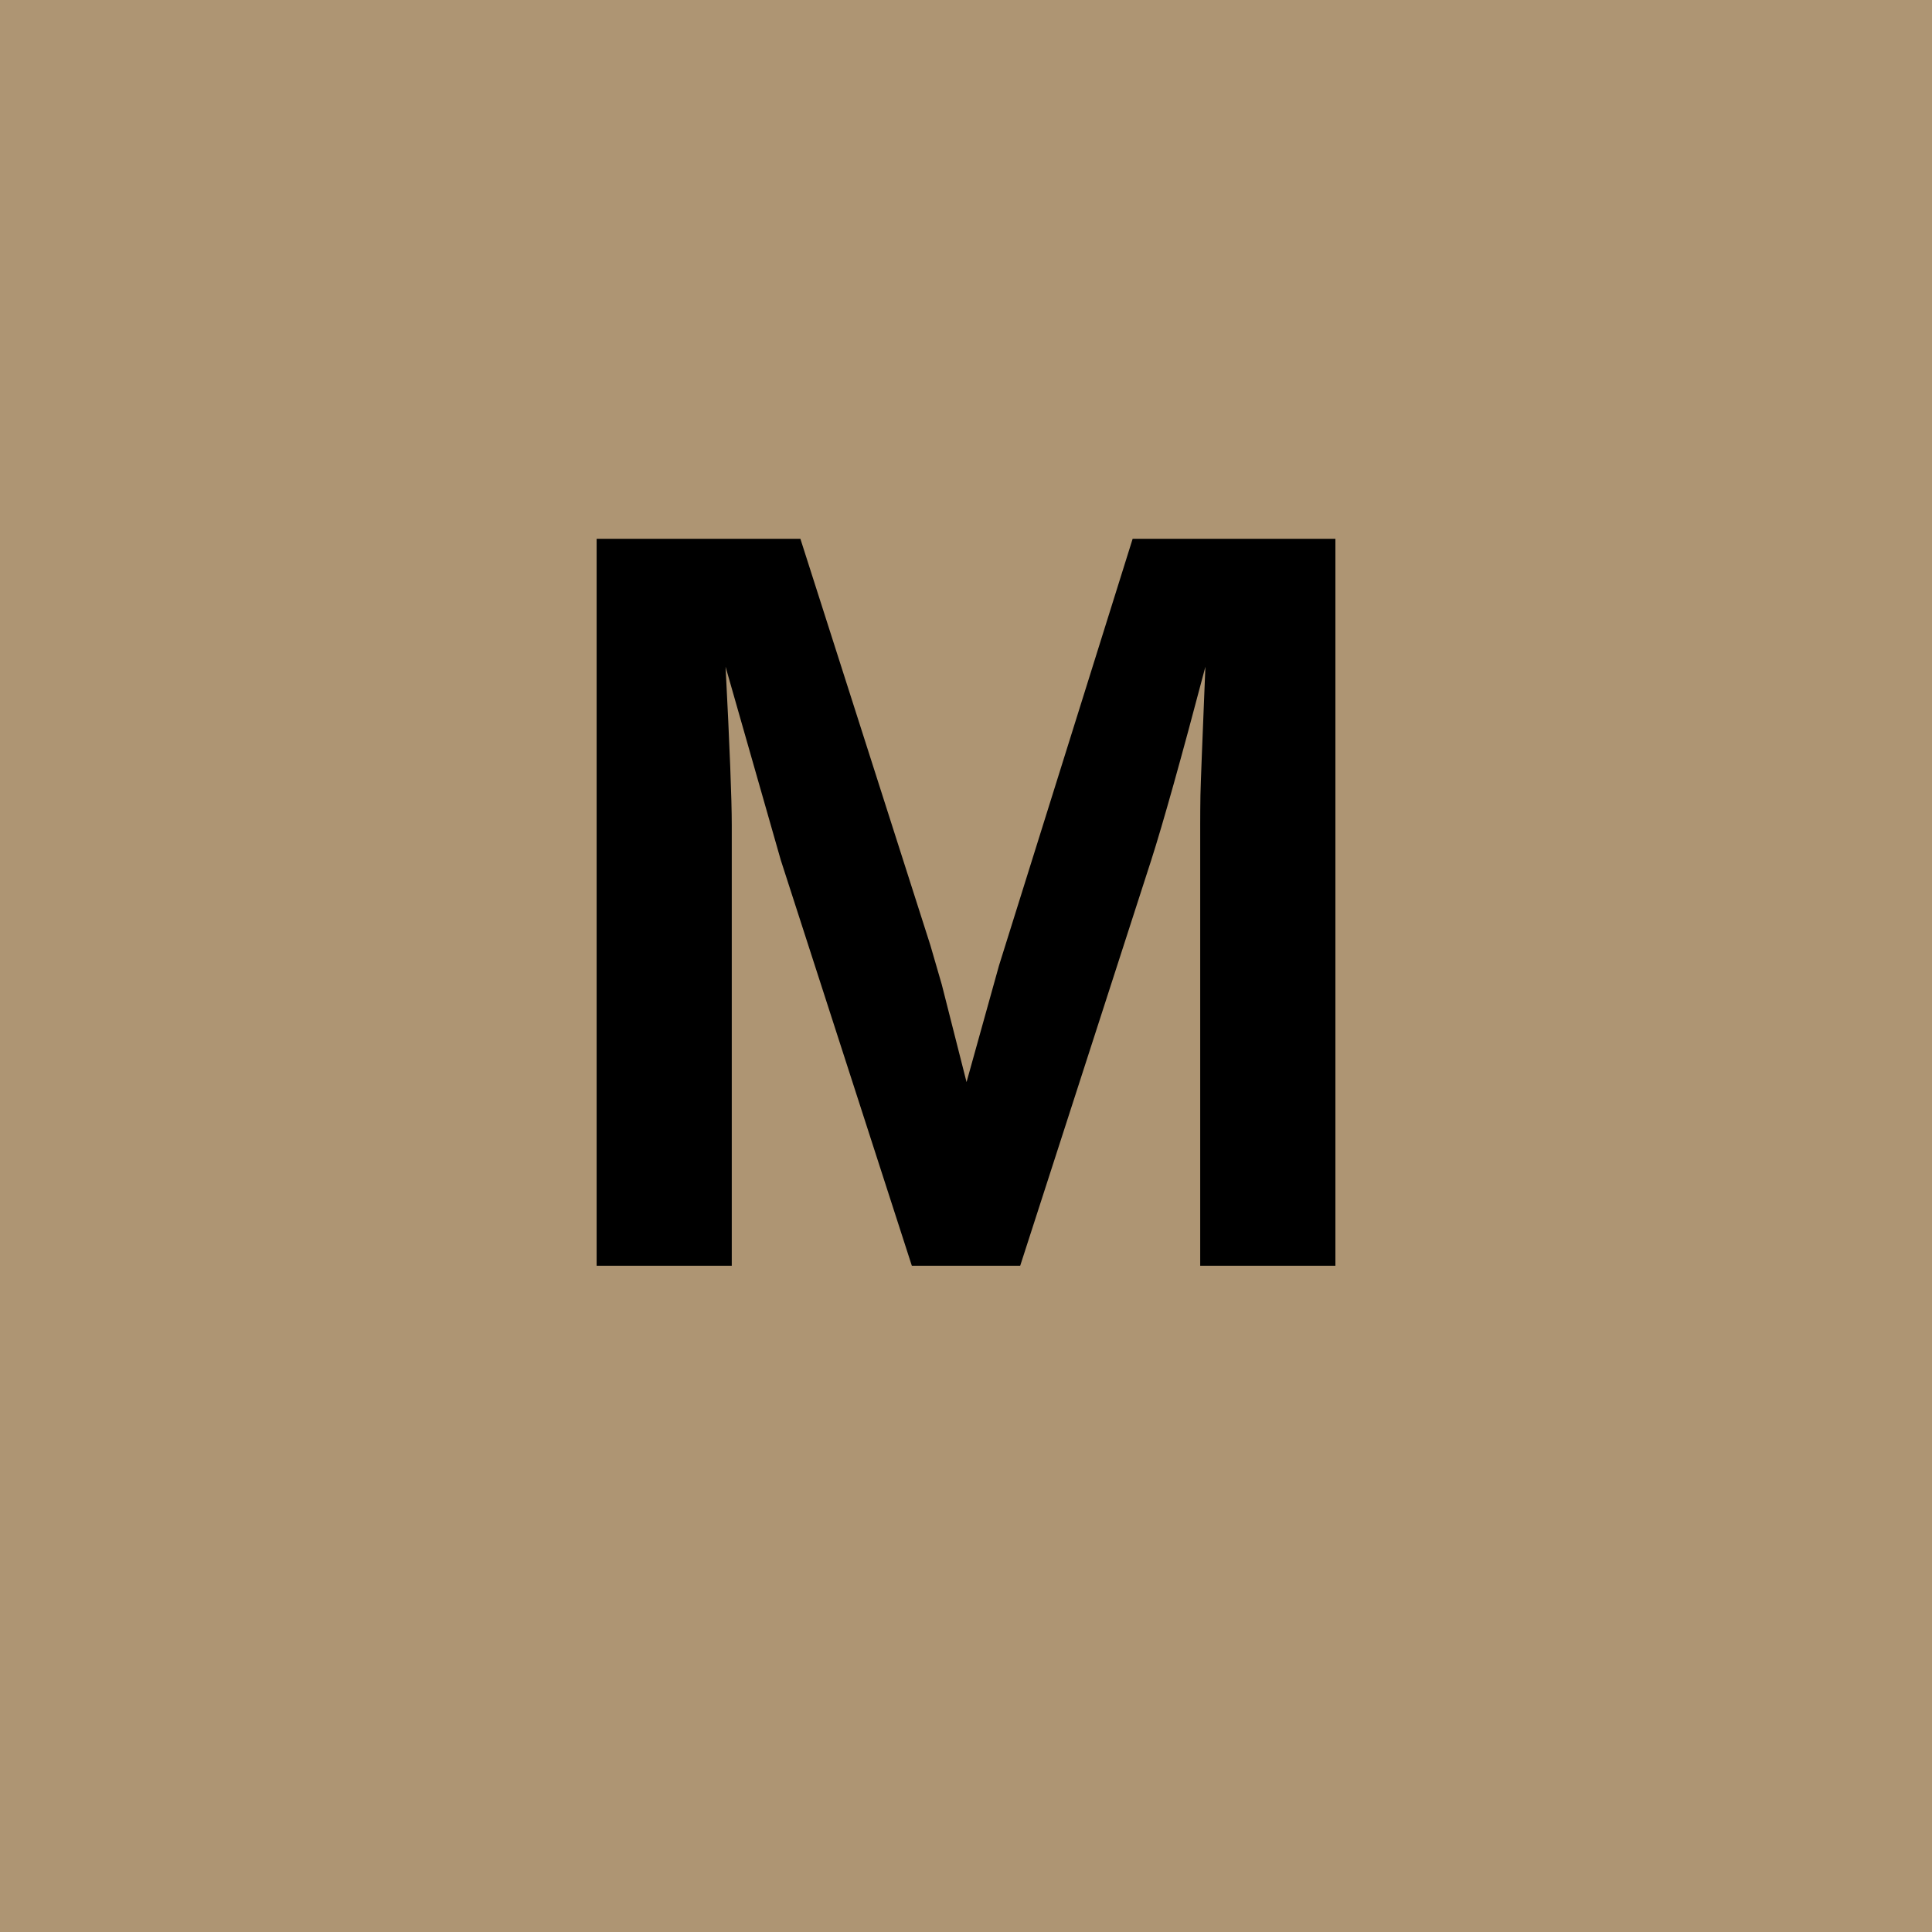
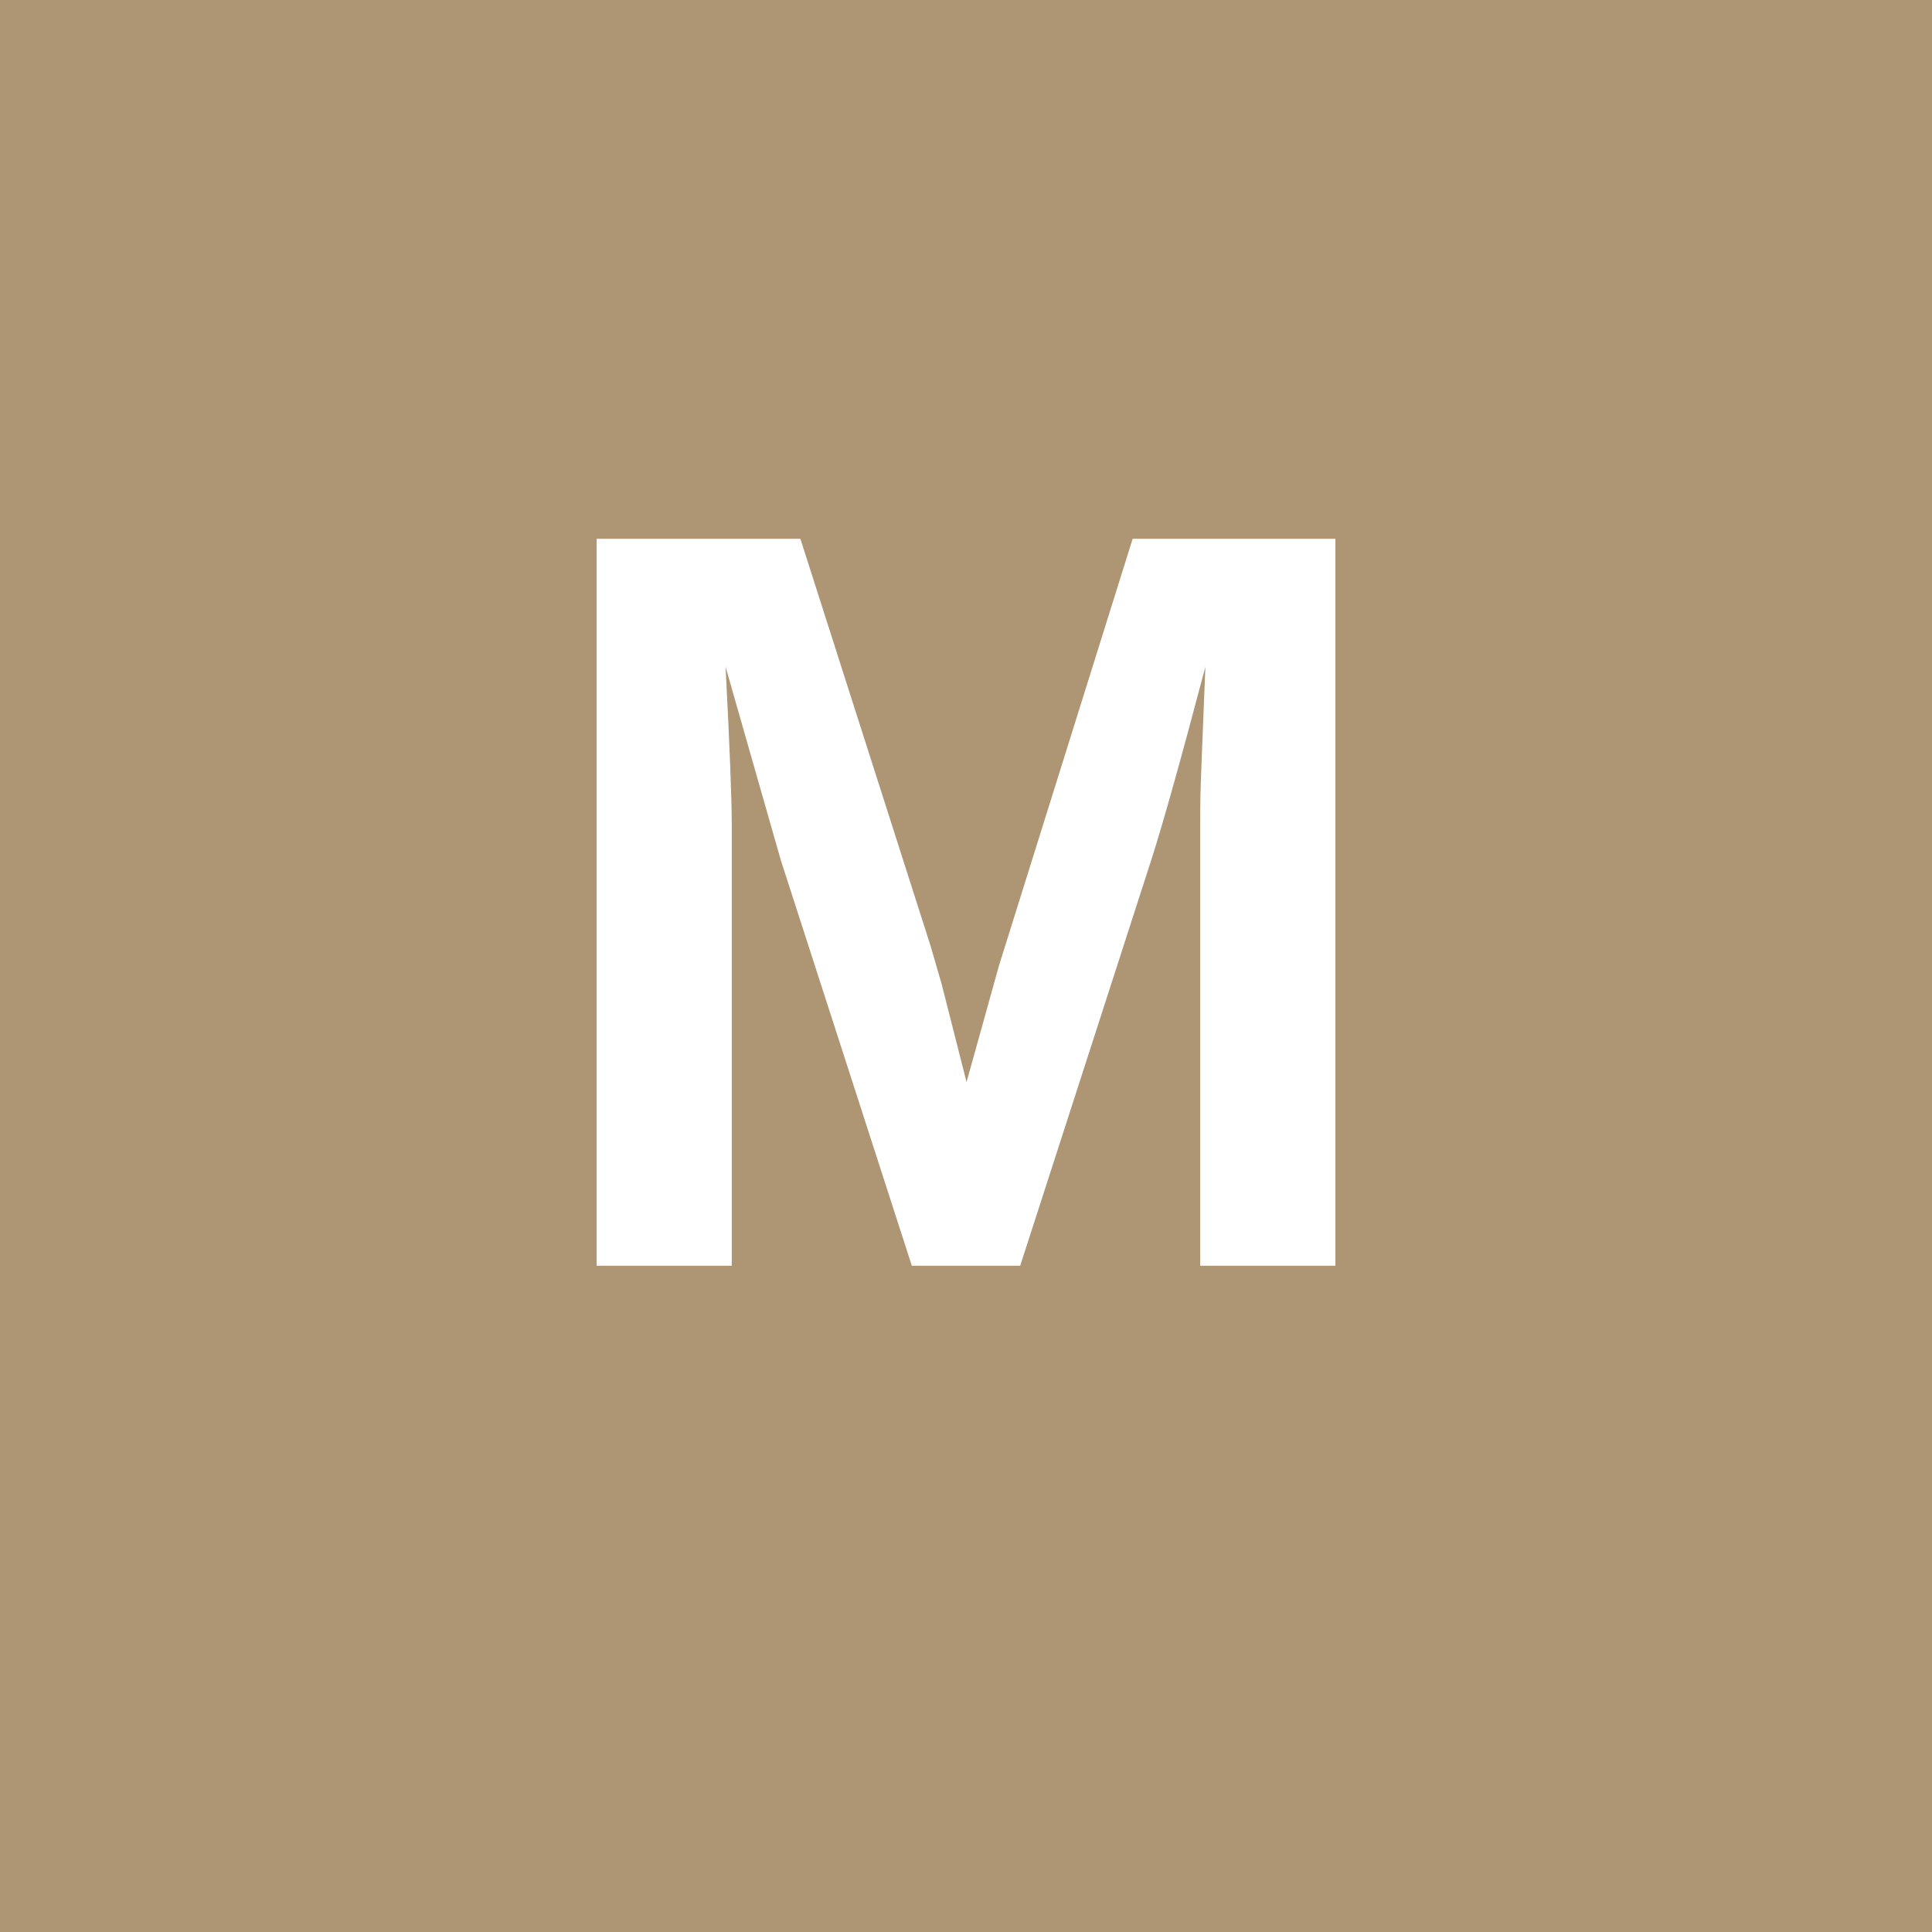
<svg xmlns="http://www.w3.org/2000/svg" viewBox="0 0 512 512">
  <rect width="512" height="512" fill="#AE9573" />
-   <text x="50%" y="50%" dominant-baseline="middle" text-anchor="middle" font-family="Arial, sans-serif" font-weight="900" font-size="280" fill="black">M</text>
+   <text x="50%" y="50%" dominant-baseline="middle" text-anchor="middle" font-family="Arial, sans-serif" font-weight="900" font-size="280" fill="white">M</text>
</svg>
